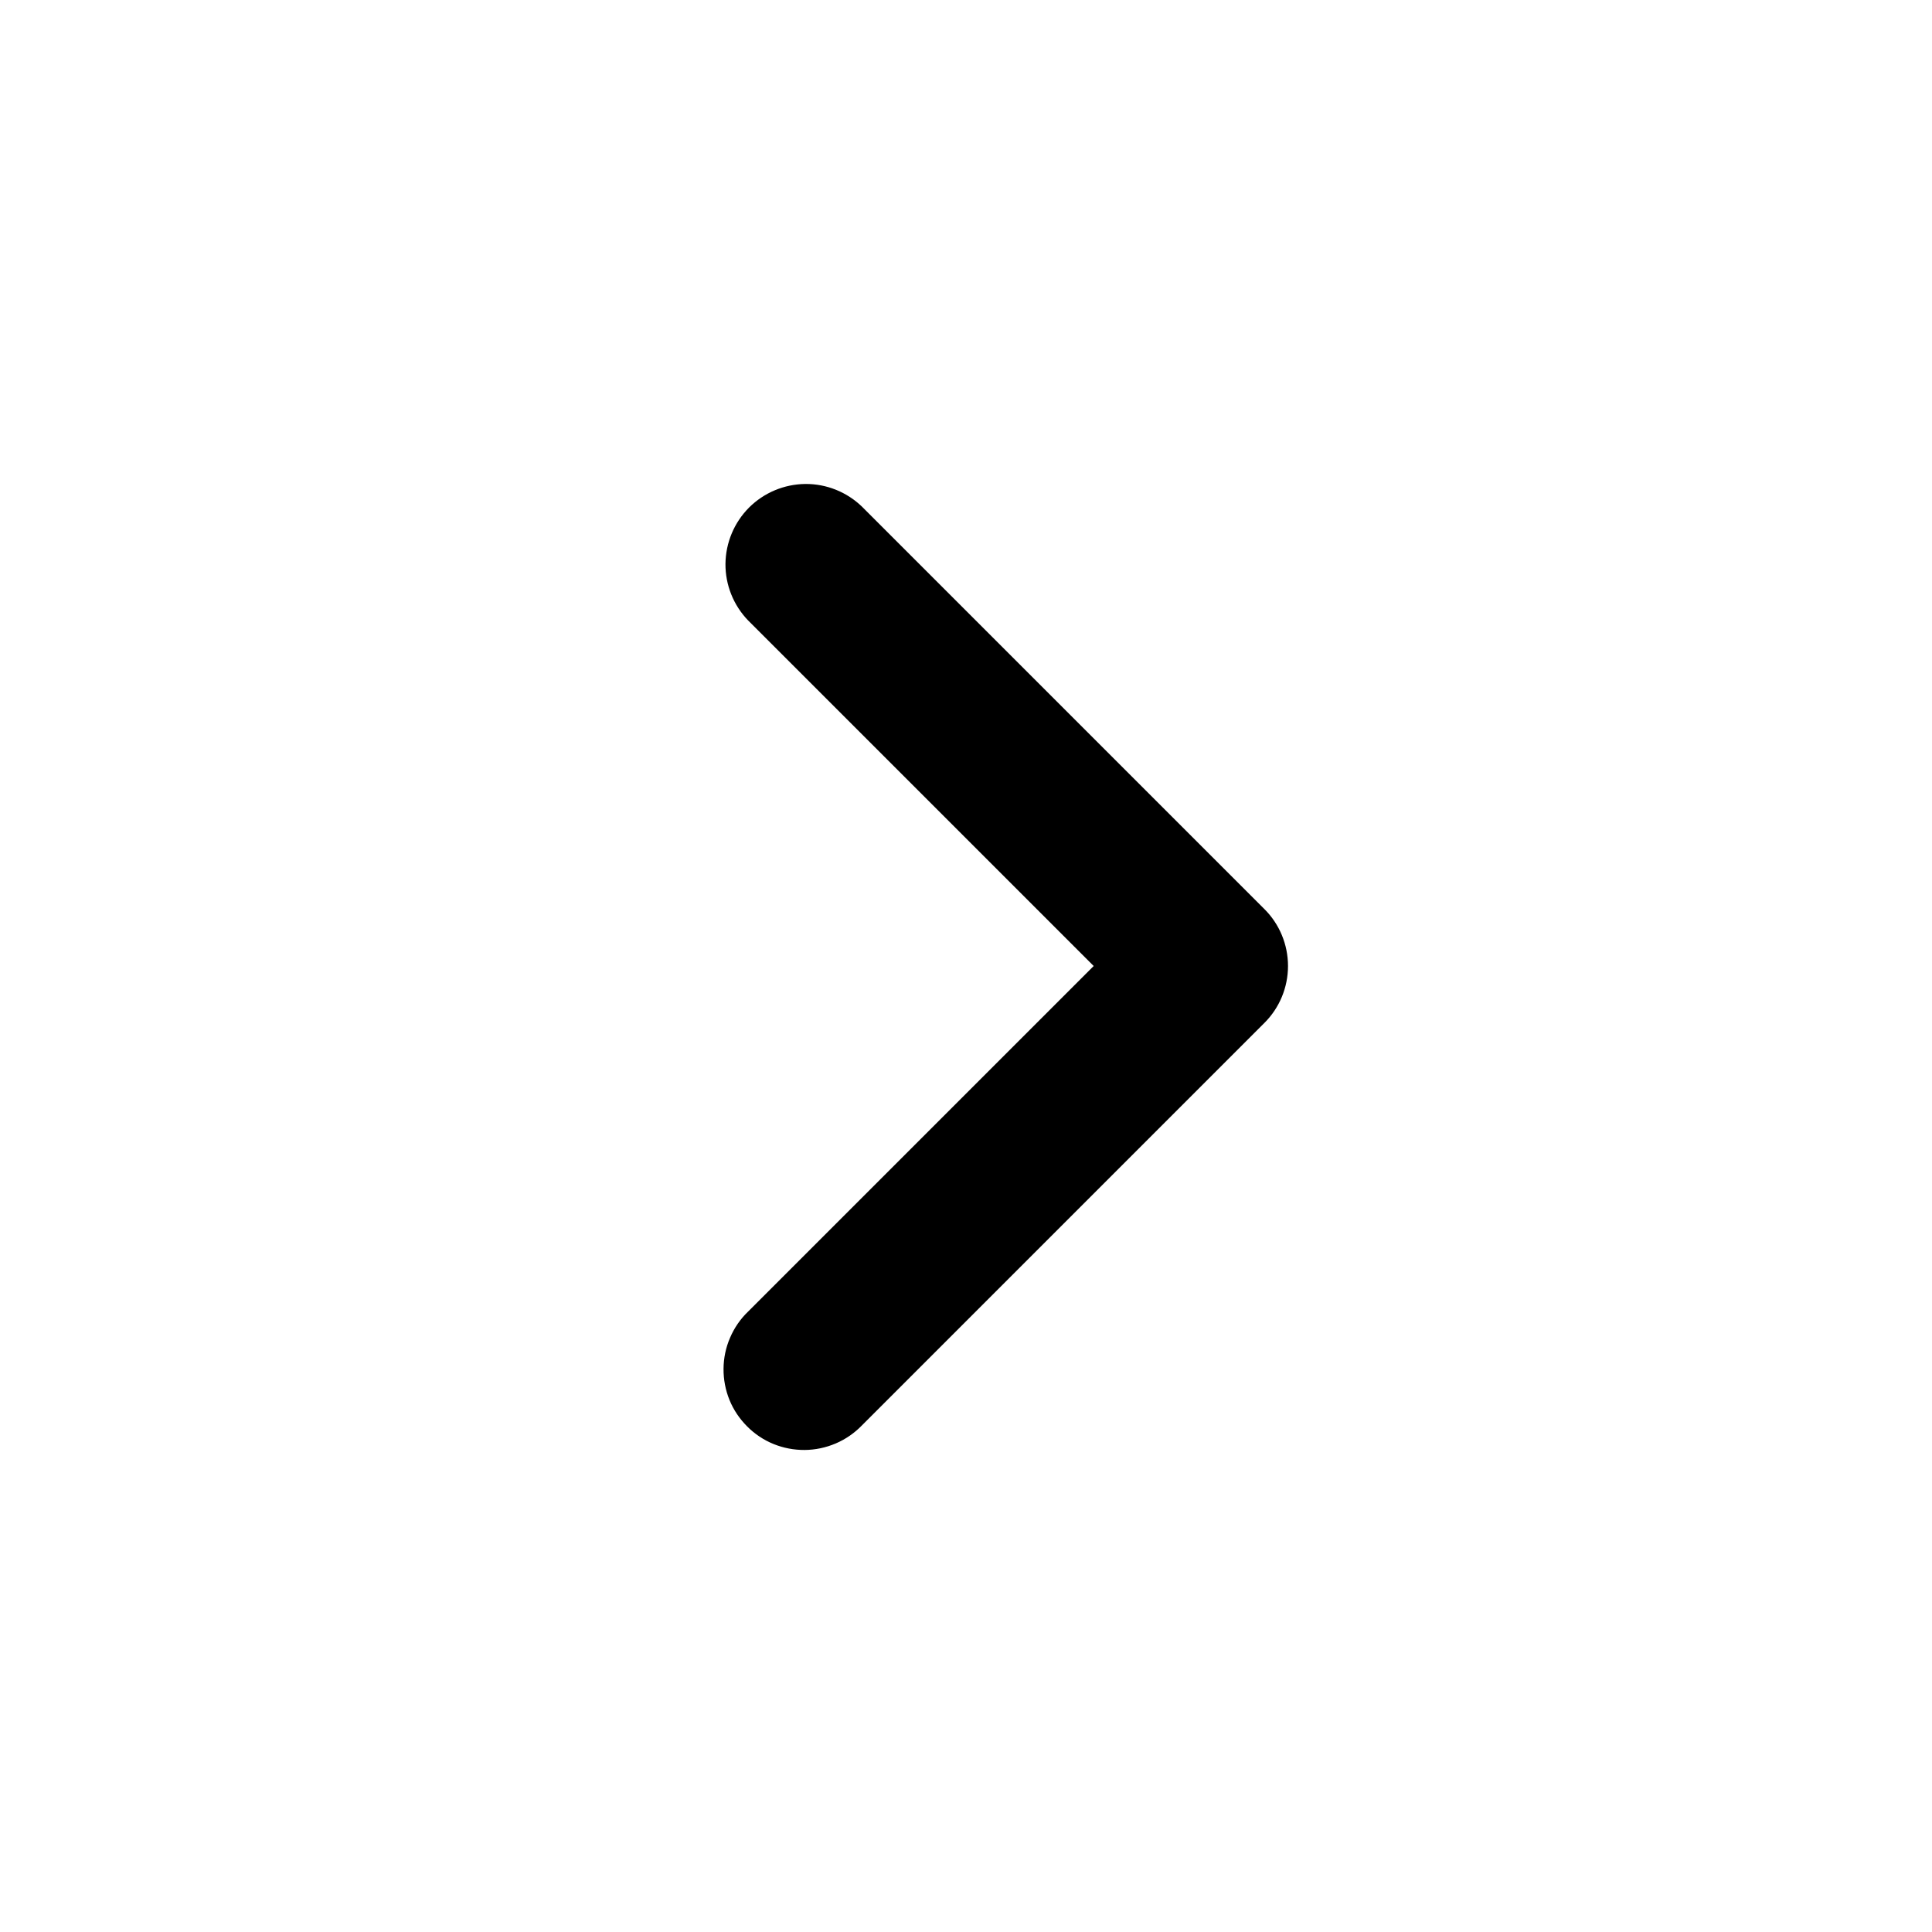
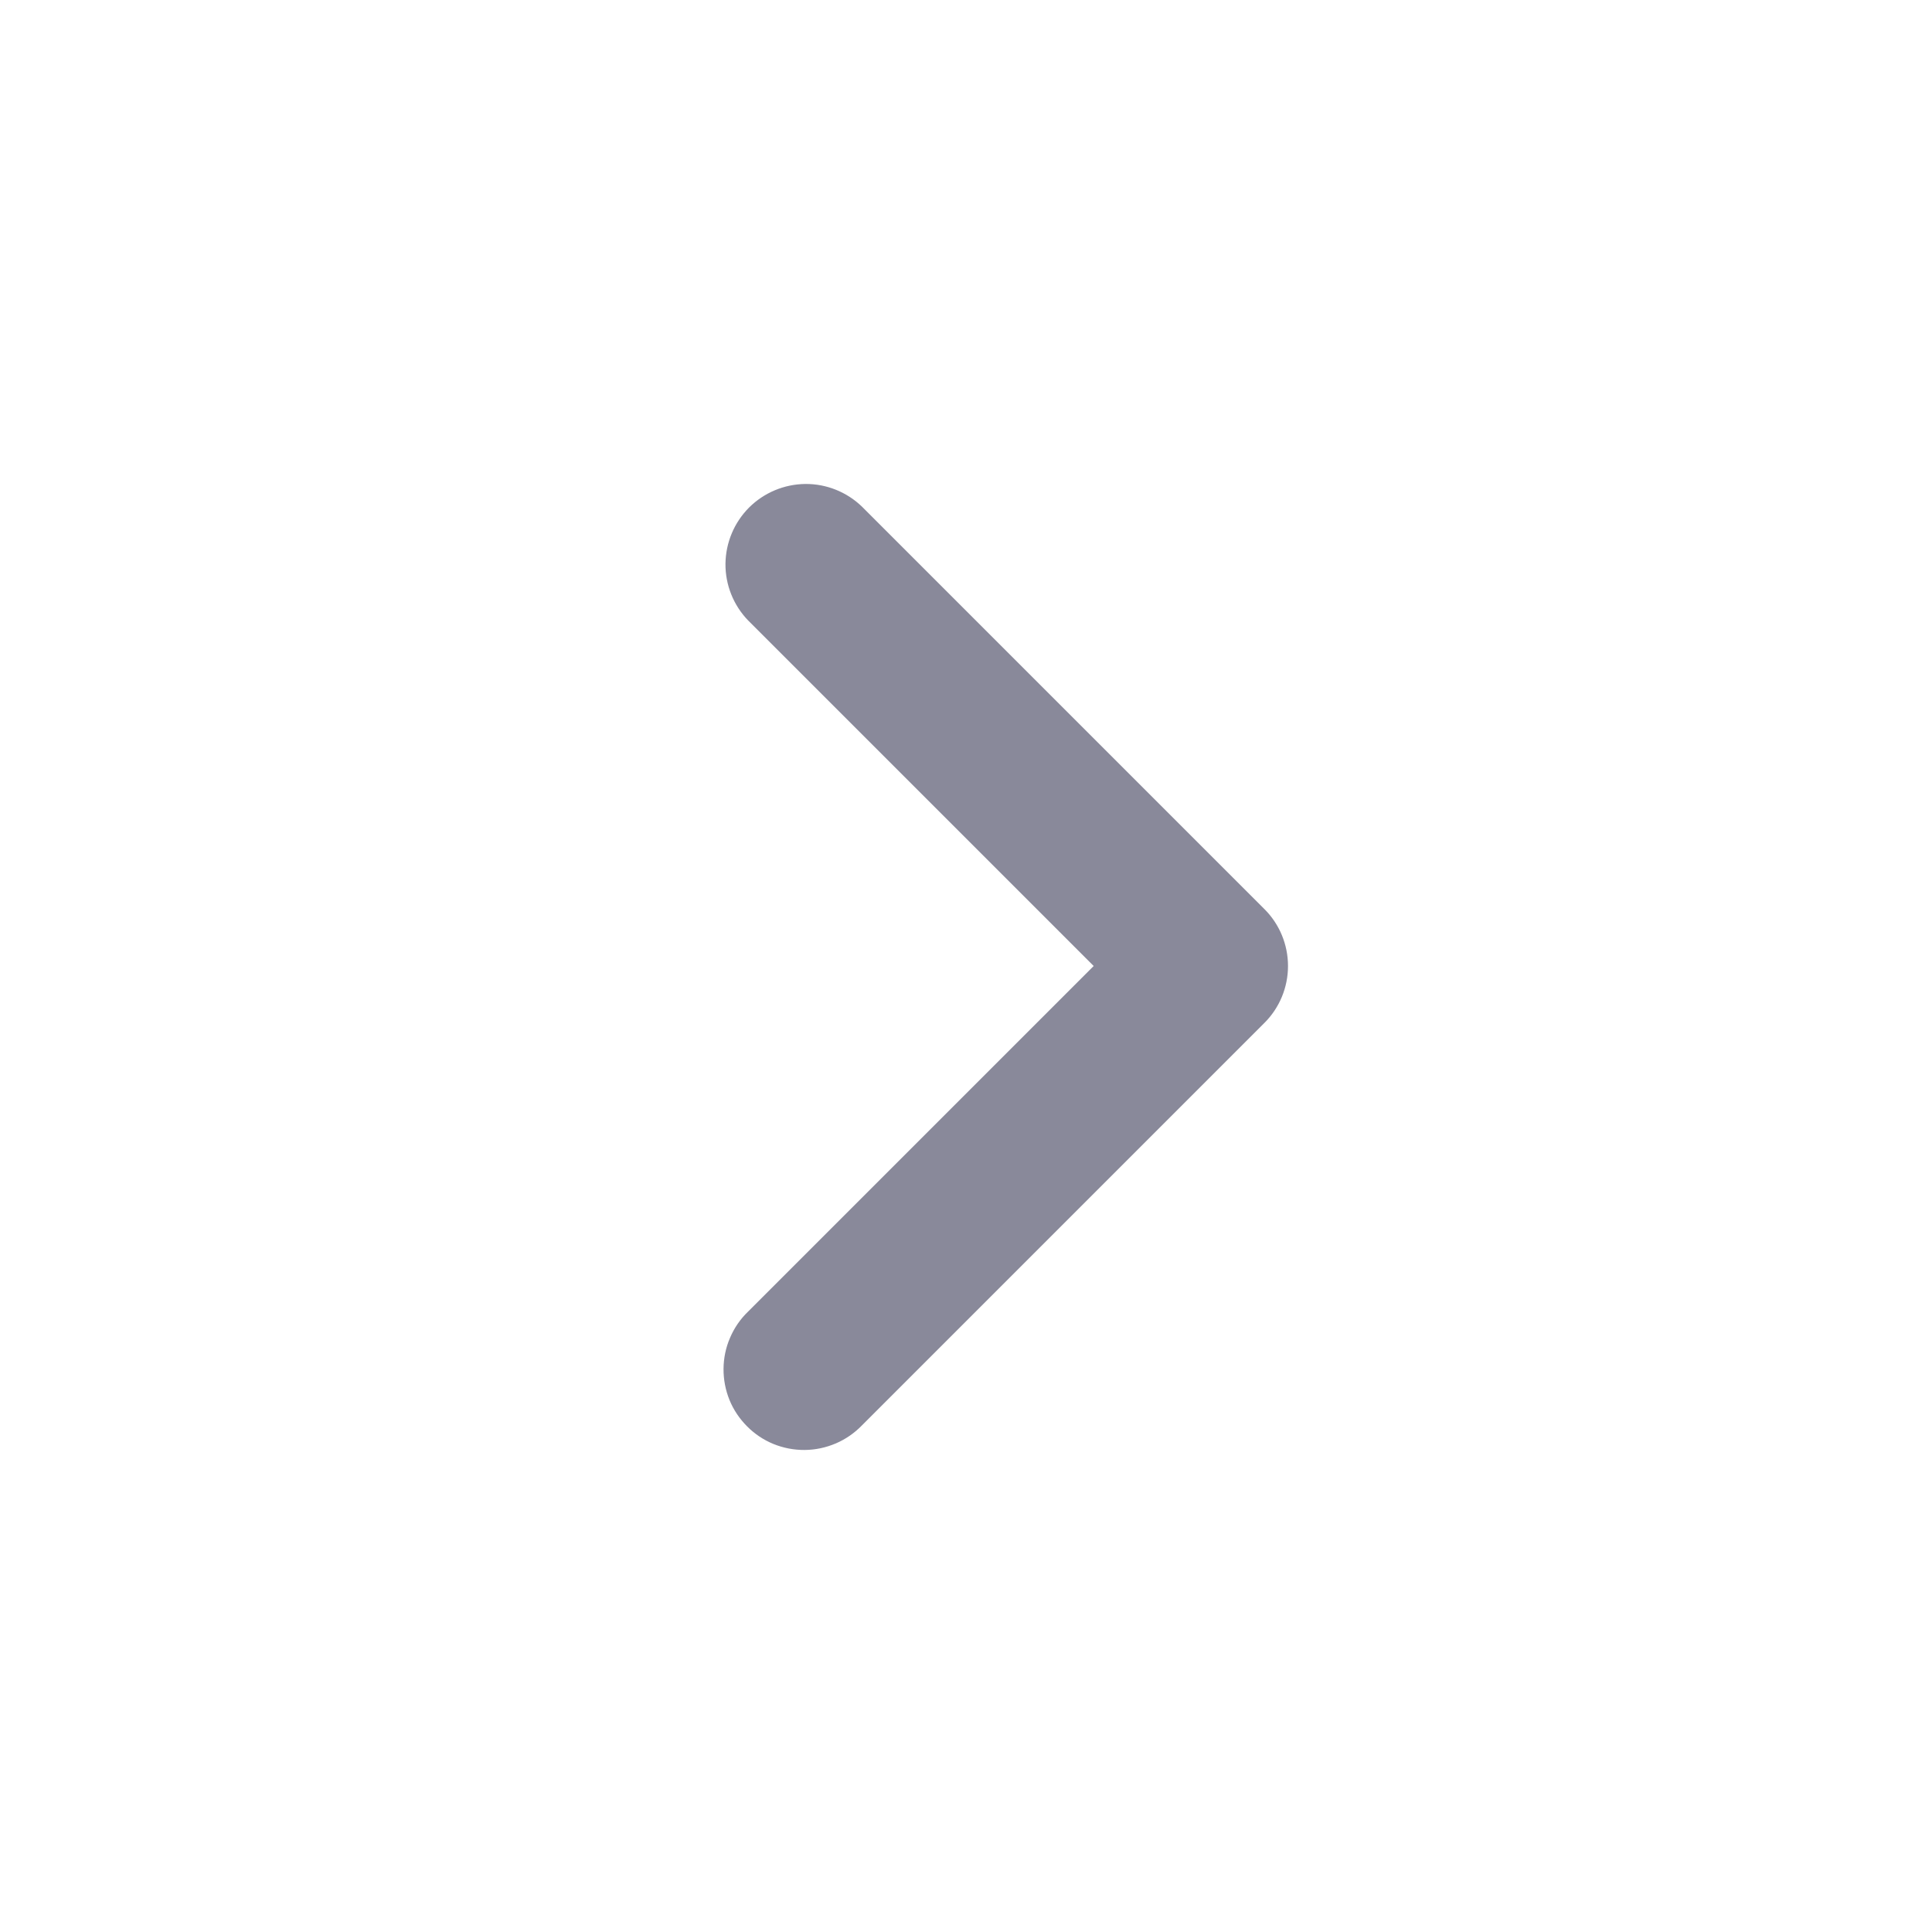
<svg xmlns="http://www.w3.org/2000/svg" width="24" height="24" viewBox="0 0 24 24" fill="none">
-   <path d="M15.707 11.293L10.707 6.293C10.518 6.111 10.266 6.01 10.004 6.012C9.741 6.015 9.491 6.12 9.305 6.305C9.12 6.491 9.015 6.741 9.012 7.004C9.01 7.266 9.111 7.518 9.293 7.707L13.586 12L9.293 16.293C9.197 16.385 9.121 16.496 9.069 16.618C9.016 16.74 8.989 16.871 8.988 17.004C8.987 17.136 9.012 17.268 9.062 17.391C9.112 17.514 9.187 17.625 9.281 17.719C9.374 17.813 9.486 17.888 9.609 17.938C9.732 17.988 9.864 18.013 9.996 18.012C10.129 18.011 10.26 17.983 10.382 17.931C10.504 17.879 10.615 17.802 10.707 17.707L15.707 12.707C15.895 12.52 16 12.265 16 12C16 11.735 15.895 11.48 15.707 11.293Z" fill="currentColor" />
+   <path d="M15.707 11.293L10.707 6.293C10.518 6.111 10.266 6.01 10.004 6.012C9.741 6.015 9.491 6.12 9.305 6.305C9.12 6.491 9.015 6.741 9.012 7.004C9.01 7.266 9.111 7.518 9.293 7.707L13.586 12L9.293 16.293C9.197 16.385 9.121 16.496 9.069 16.618C9.016 16.74 8.989 16.871 8.988 17.004C8.987 17.136 9.012 17.268 9.062 17.391C9.112 17.514 9.187 17.625 9.281 17.719C9.374 17.813 9.486 17.888 9.609 17.938C9.732 17.988 9.864 18.013 9.996 18.012C10.129 18.011 10.26 17.983 10.382 17.931C10.504 17.879 10.615 17.802 10.707 17.707L15.707 12.707C15.895 12.52 16 12.265 16 12C16 11.735 15.895 11.48 15.707 11.293Z" fill="#89899A" />
</svg>
